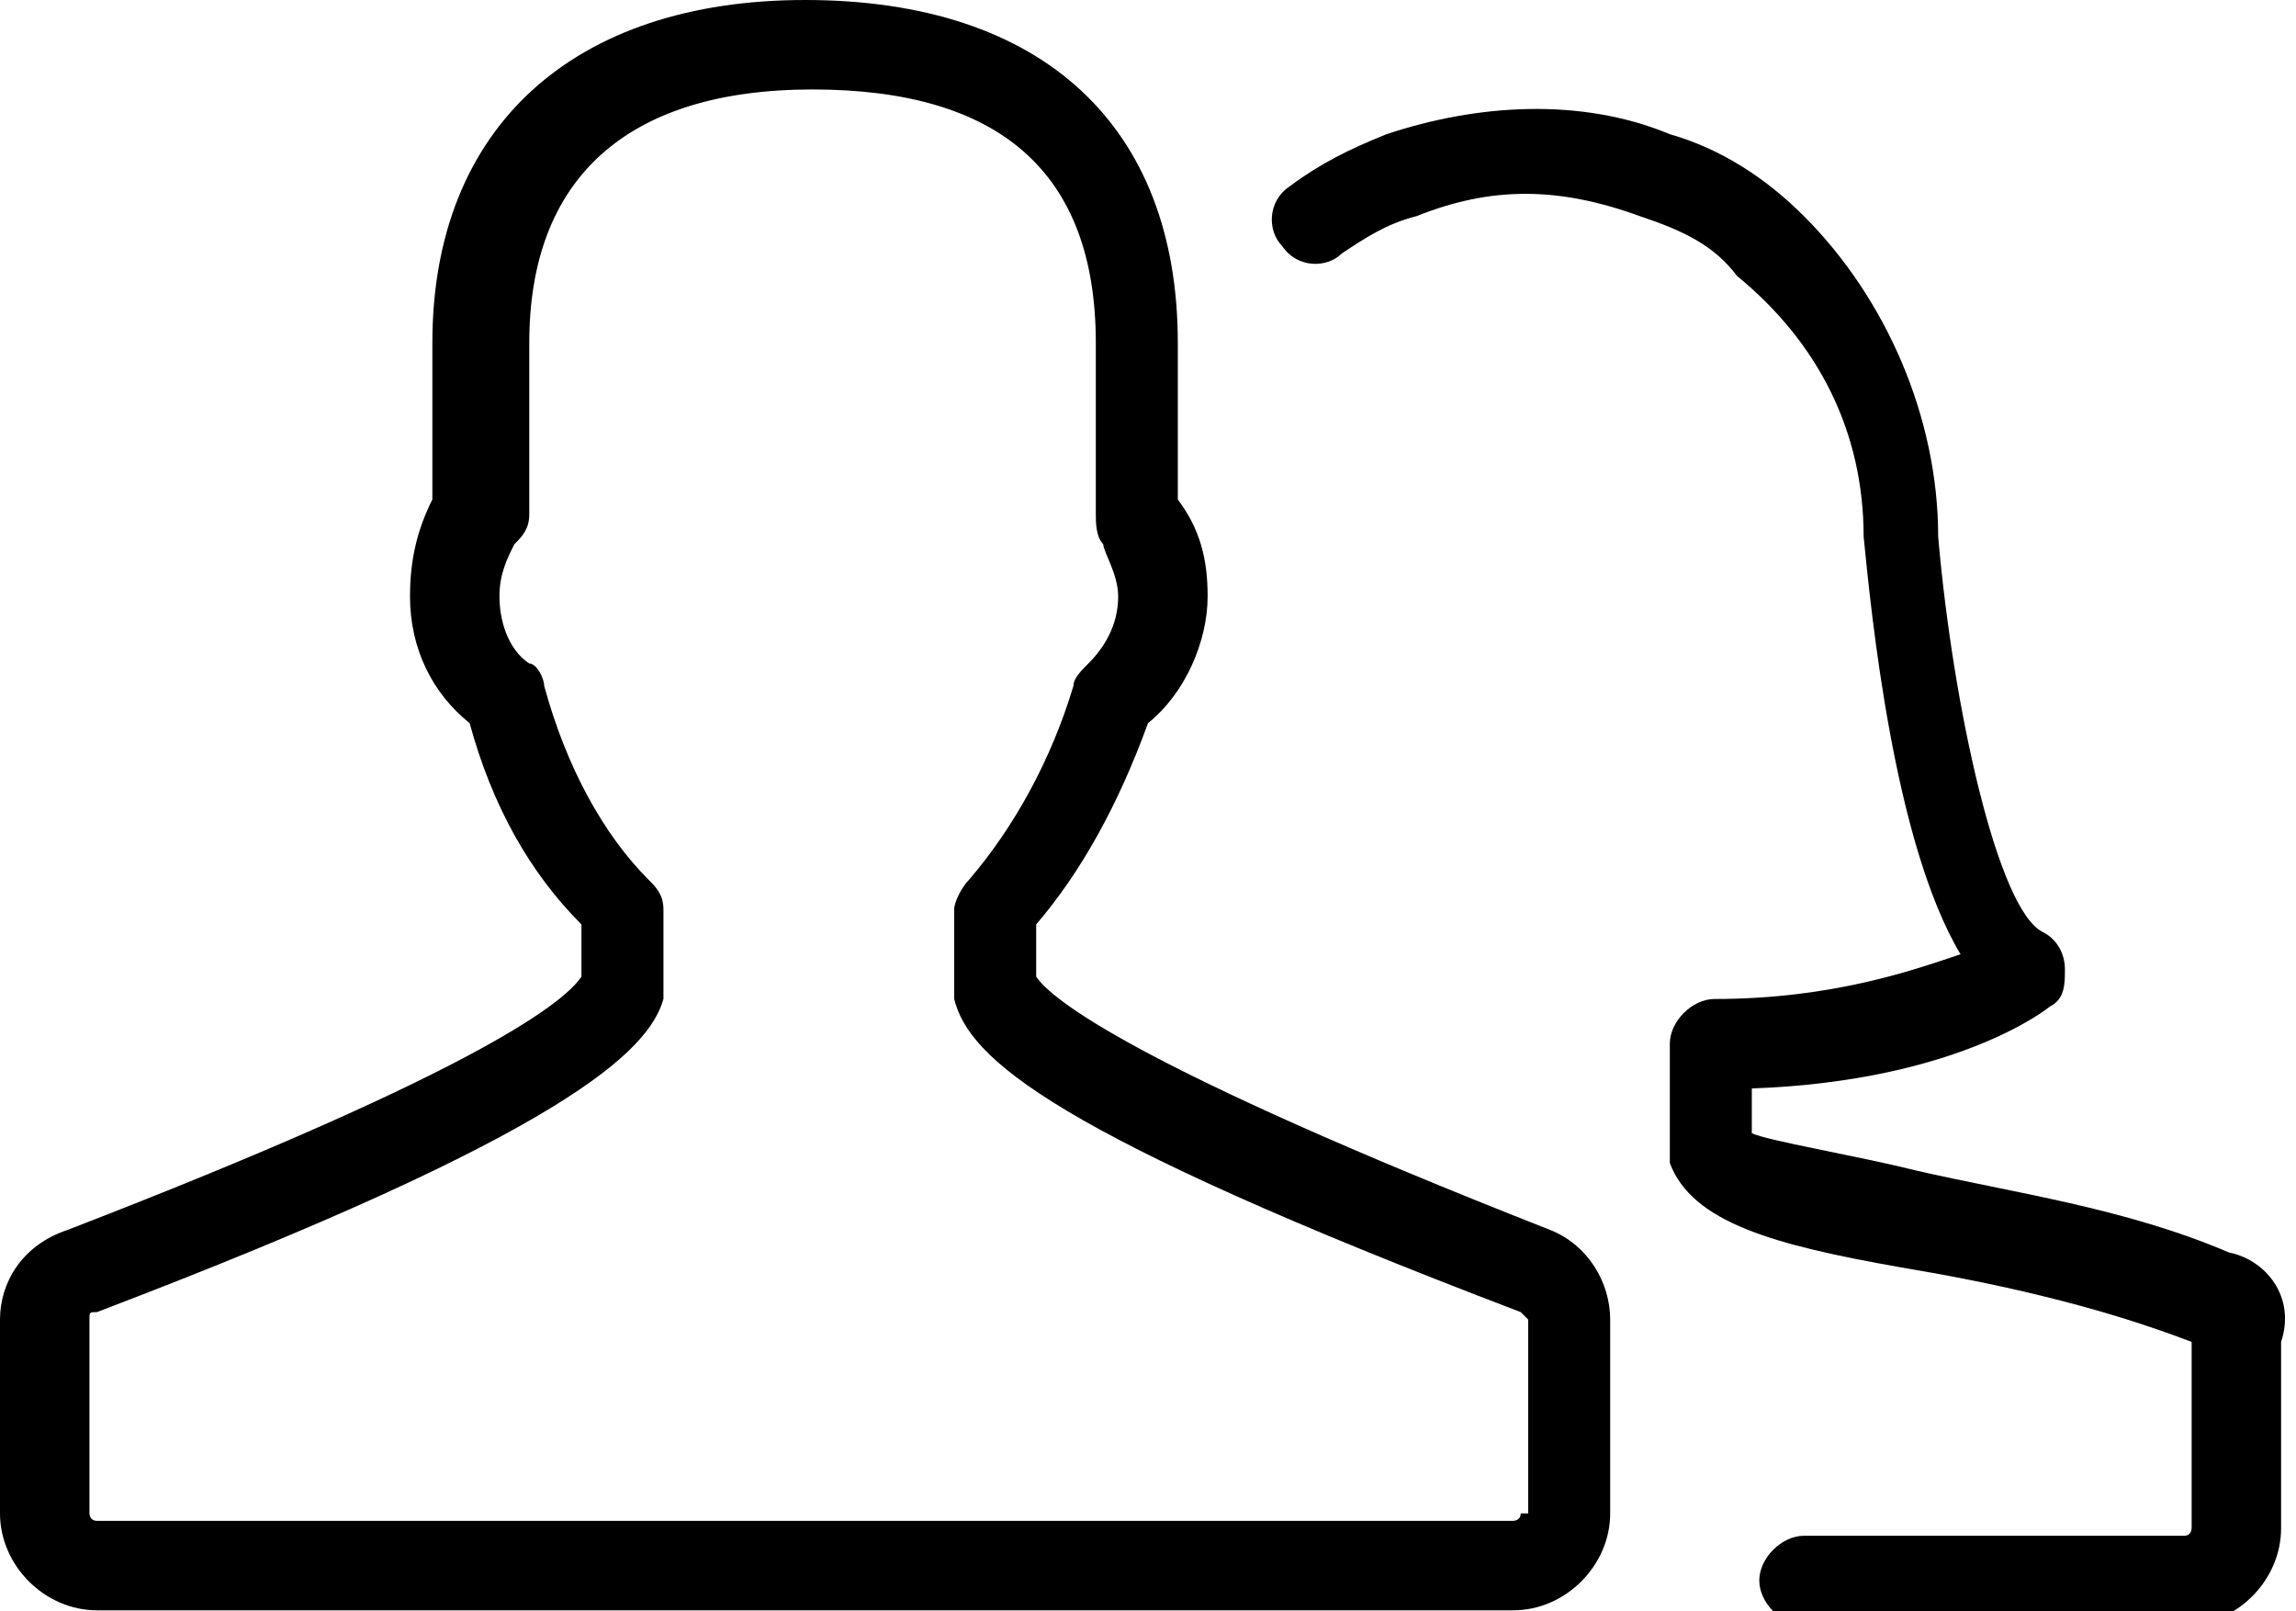
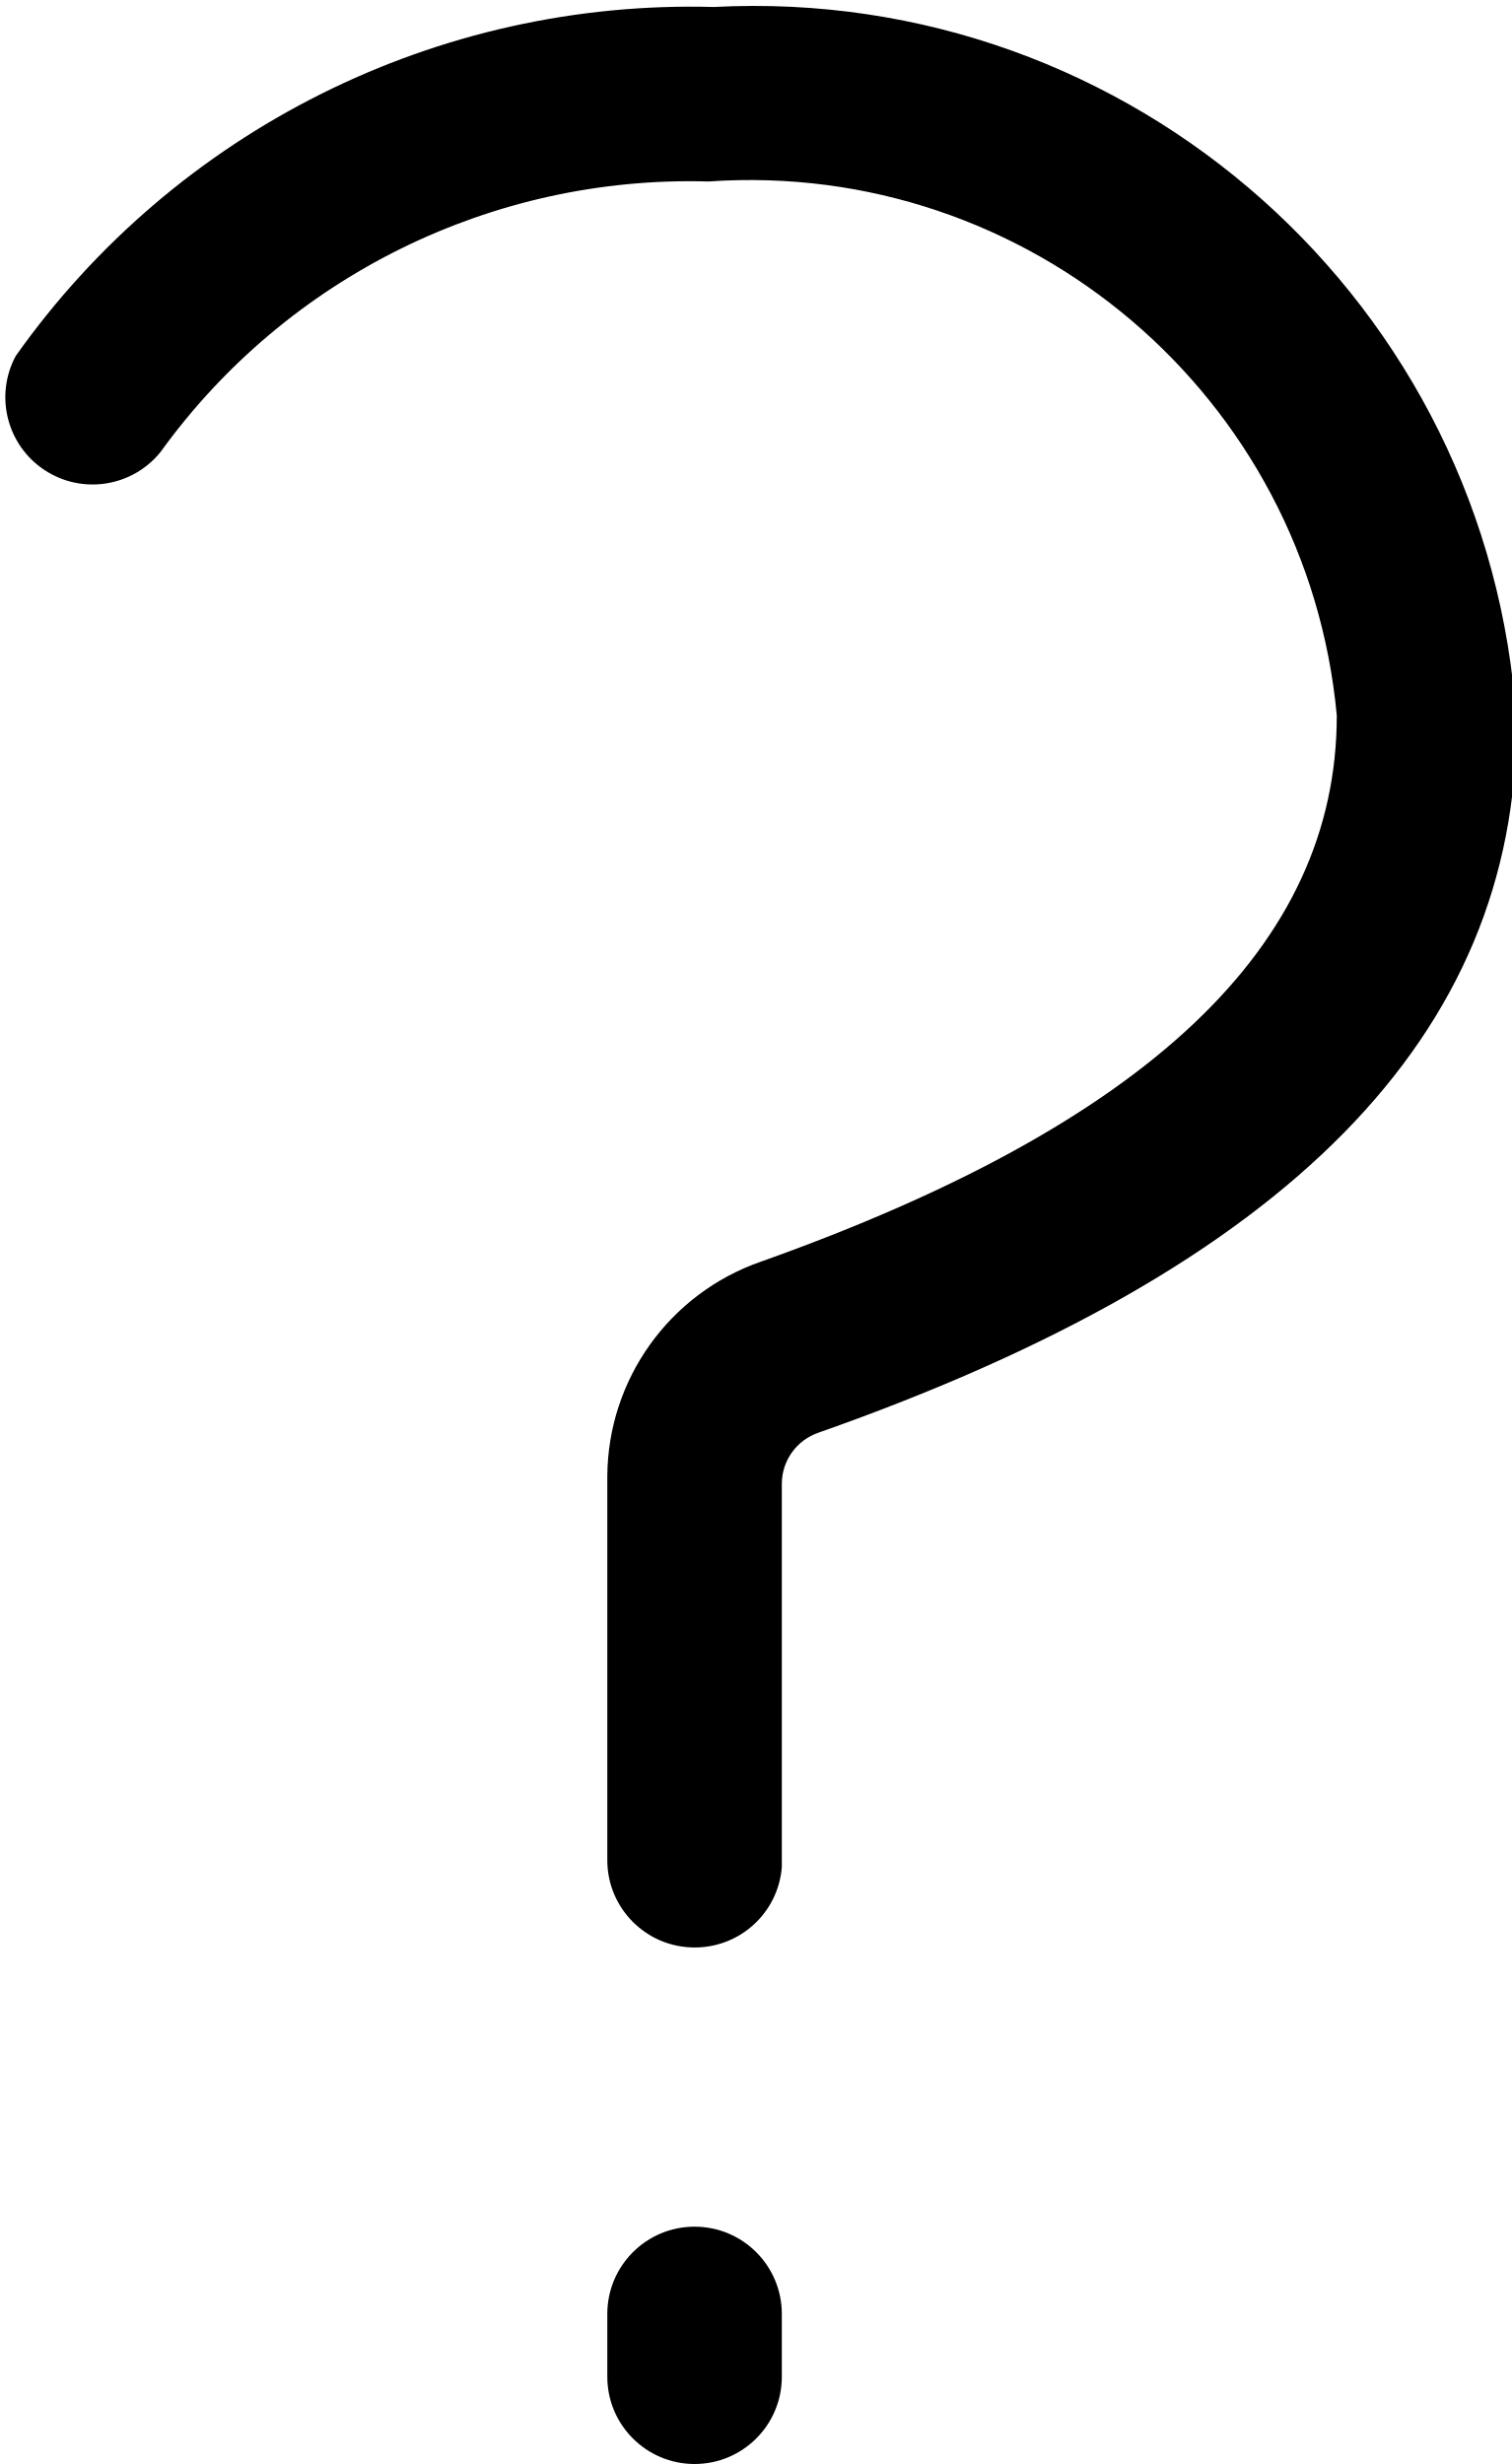
- <svg xmlns="http://www.w3.org/2000/svg" version="1.1" class="icons icon-staff" id="icon-staff" x="0" y="0" viewBox="0 0 30.8 21.6" enable-background="new 0 0 30.8 21.6" xml:space="preserve">
-   <path d="M20.8 16.5c-5.6-2.2-6.7-3.1-6.9-3.4v-0.7c0.6-0.7 1.1-1.6 1.5-2.7 0.5-0.4 0.8-1.1 0.8-1.7 0-0.5-0.1-0.9-0.4-1.3V4.6c0-2.9-1.8-4.6-5-4.6 -3.1 0-5 1.7-5 4.6v2.1C5.6 7.1 5.5 7.5 5.5 8c0 0.7 0.3 1.3 0.8 1.7 0.3 1.1 0.8 2 1.5 2.7v0.7c-0.2 0.3-1.2 1.2-6.9 3.4C0.3 16.7 0 17.2 0 17.7v2.6c0 0.7 0.6 1.3 1.3 1.3h19c0.7 0 1.3-0.6 1.3-1.3v-2.6C21.6 17.2 21.3 16.7 20.8 16.5zM20.4 20.3c0 0.1-0.1 0.1-0.1 0.1h-19c-0.1 0-0.1-0.1-0.1-0.1v-2.6c0-0.1 0-0.1 0.1-0.1 6.3-2.4 7.4-3.5 7.6-4.2 0-0.1 0-0.1 0-0.2v-1c0-0.2-0.1-0.3-0.2-0.4 -0.6-0.6-1.1-1.5-1.4-2.6 0-0.1-0.1-0.3-0.2-0.3C6.8 8.7 6.7 8.3 6.7 8c0-0.3 0.1-0.5 0.2-0.7C7 7.2 7.1 7.1 7.1 6.9V4.6c0-2.2 1.3-3.4 3.8-3.4 2.5 0 3.8 1.1 3.8 3.4v2.3c0 0.1 0 0.3 0.1 0.4C14.8 7.4 15 7.7 15 8c0 0.4-0.2 0.7-0.4 0.9 -0.1 0.1-0.2 0.2-0.2 0.3 -0.3 1-0.8 1.9-1.4 2.6 -0.1 0.1-0.2 0.3-0.2 0.4v1c0 0.1 0 0.1 0 0.2 0.2 0.8 1.3 1.8 7.6 4.2 0 0 0.1 0.1 0.1 0.1V20.3z" />
-   <path d="M29.9 16.8c-1.4-0.6-2.9-0.8-4.2-1.1 -0.8-0.2-2-0.4-2.2-0.5v-0.6c2.8-0.1 4-1.1 4-1.1 0.2-0.1 0.2-0.3 0.2-0.5 0-0.2-0.1-0.4-0.3-0.5 -0.6-0.3-1.2-3-1.4-5.3 0-1.6-0.7-3.2-1.8-4.3 -0.5-0.5-1.1-0.9-1.8-1.1 -1.2-0.5-2.6-0.4-3.8 0 -0.5 0.2-0.9 0.4-1.3 0.7 -0.3 0.2-0.3 0.6-0.1 0.8 0.2 0.3 0.6 0.3 0.8 0.1 0.3-0.2 0.6-0.4 1-0.5 1-0.4 1.9-0.4 3 0 0.6 0.2 1 0.4 1.3 0.8 0 0 0 0 0 0C24.4 4.6 25 5.8 25 7.2c0.1 1 0.4 4.1 1.3 5.6 -0.6 0.2-1.7 0.6-3.3 0.6 -0.3 0-0.6 0.3-0.6 0.6v1.4c0 0.1 0 0.1 0 0.2 0.3 0.8 1.4 1.1 3.1 1.4 1.2 0.2 2.6 0.5 3.9 1 0 0 0 0 0 0.1v2.4c0 0 0 0.1-0.1 0.1h-5.1c-0.3 0-0.6 0.3-0.6 0.6 0 0.3 0.3 0.6 0.6 0.6h5.1c0.7 0 1.3-0.6 1.3-1.3V18C30.8 17.4 30.4 16.9 29.9 16.8z" />
+ <svg xmlns="http://www.w3.org/2000/svg" class="icons icon-staff" id="icon-staff" viewBox="0 0 8.66 14.12">
+   <path d="M11.52,19.08a0.5,0.5,0,0,1-.5-0.5V18.22a0.5,0.5,0,0,1,1,0v0.36A0.5,0.5,0,0,1,11.52,19.08Z" transform="translate(-7.54 -4.96)" />
+   <path d="M11.52,16.12a0.5,0.5,0,0,1-.5-0.5v-2.2a1.31,1.31,0,0,1,.88-1.23c2.22-.79,3.3-1.81,3.3-3.13A3.38,3.38,0,0,0,11.6,6,3.74,3.74,0,0,0,8.46,7.55,0.5,0.5,0,0,1,7.63,7a4.74,4.74,0,0,1,4-2,4.38,4.38,0,0,1,4.6,4.1c0,1.79-1.3,3.12-4,4.07a0.31,0.31,0,0,0-.21.29v2.2A0.5,0.5,0,0,1,11.52,16.12Z" transform="translate(-7.54 -4.96)" />
</svg>
